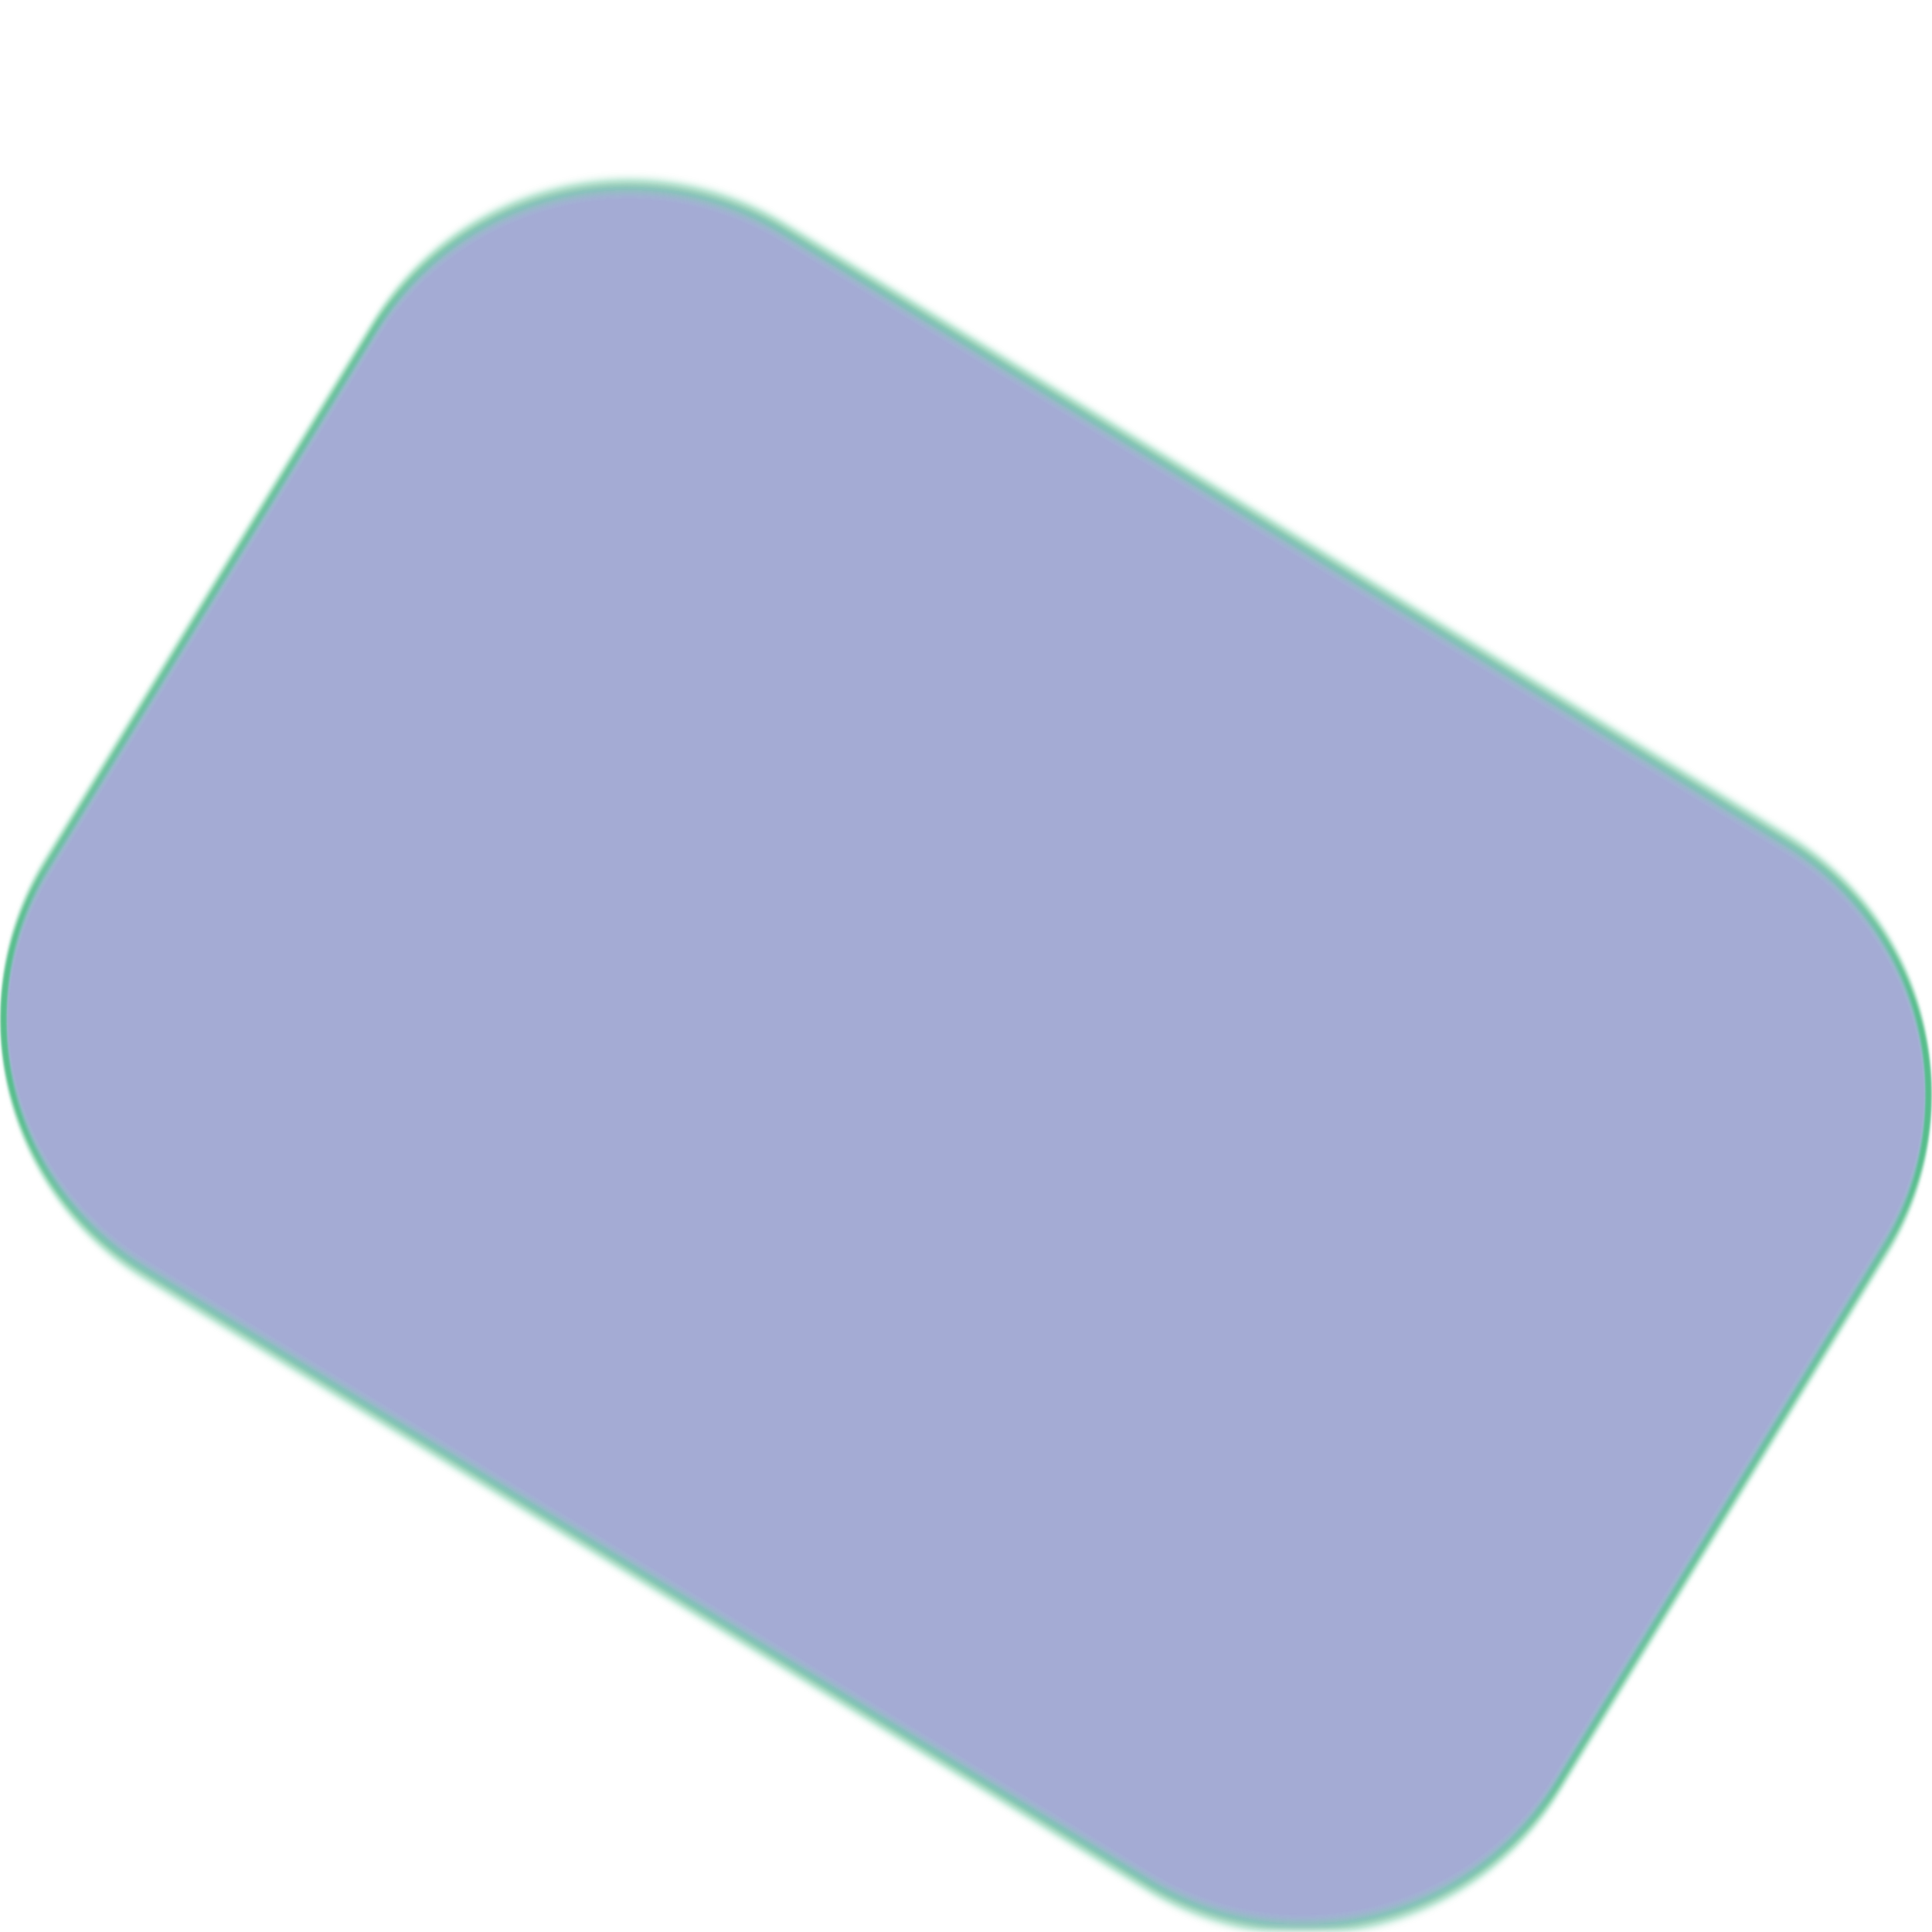
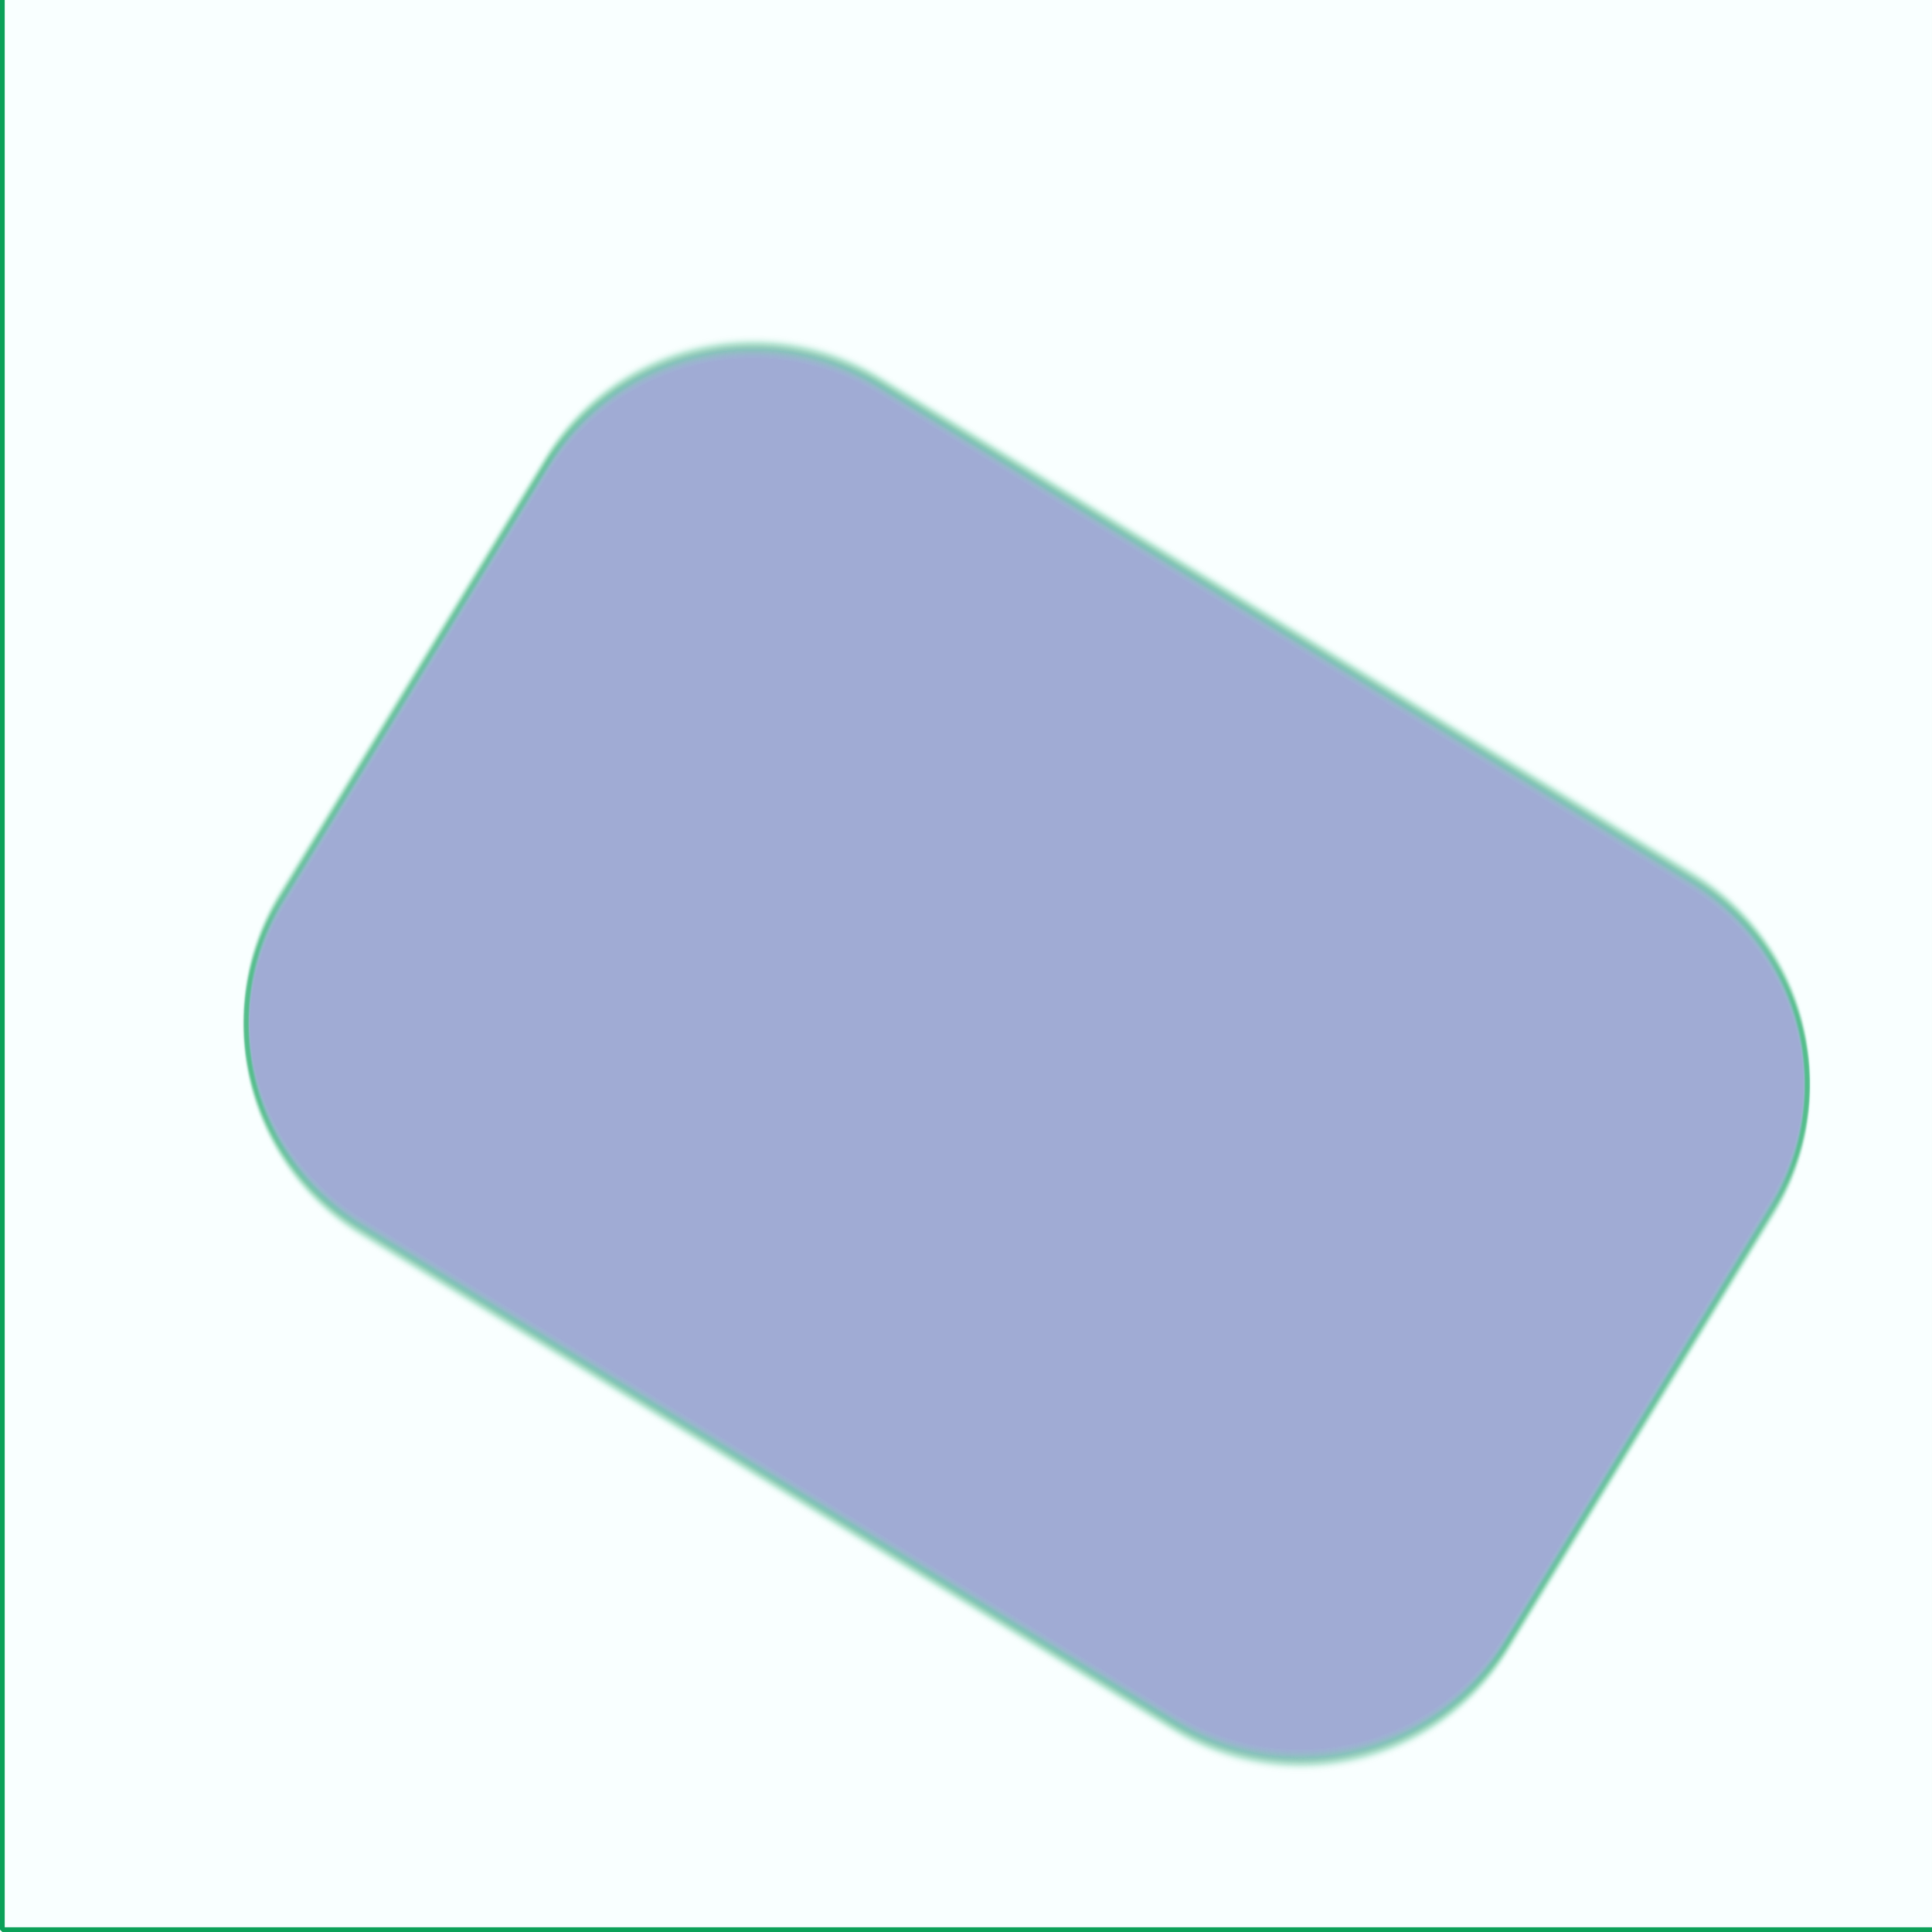
<svg xmlns="http://www.w3.org/2000/svg" xmlns:xlink="http://www.w3.org/1999/xlink" width="200" height="200" id="svg2" version="1.0">
  <defs id="defs4">
    <marker orient="auto" refY="0" refX="0" id="Arrow1Lstart" style="overflow:visible">
      <path id="path3307" d="M 0,0 L 5,-5 L -12.5,0 L 5,5 L 0,0 z" style="fill-rule:evenodd;stroke:#000000;stroke-width:1pt;marker-start:none" transform="matrix(0.8,0,0,0.8,10,0)" />
    </marker>
    <linearGradient id="linearGradient3209">
      <stop id="stop3211" offset="0" style="stop-color:#773d84;stop-opacity:0.09;" />
      <stop style="stop-color:#9c40ac;stop-opacity:0.545;" offset="0.5" id="stop3217" />
      <stop id="stop3213" offset="1" style="stop-color:#c143d5;stop-opacity:1;" />
    </linearGradient>
    <linearGradient id="linearGradient3199">
      <stop id="stop3201" offset="0" style="stop-color:#000000;stop-opacity:1;" />
      <stop id="stop3203" offset="1" style="stop-color:#000000;stop-opacity:0;" />
    </linearGradient>
    <linearGradient id="linearGradient3189">
      <stop id="stop3191" offset="0" style="stop-color:#407666;stop-opacity:0.775;" />
      <stop id="stop3193" offset="1" style="stop-color:#767340;stop-opacity:0;" />
    </linearGradient>
    <linearGradient gradientUnits="userSpaceOnUse" y2="62.445" x2="125.299" y1="62.445" x1="-59.032" id="linearGradient3197" xlink:href="#linearGradient3189" />
    <linearGradient gradientUnits="userSpaceOnUse" y2="62.445" x2="125.799" y1="62.445" x1="-59.532" id="linearGradient3215" xlink:href="#linearGradient3209" />
    <filter id="filter3223">
      <feGaussianBlur stdDeviation="0.713" id="feGaussianBlur3225" />
    </filter>
  </defs>
  <g id="layer1" transform="translate(1.2243103e-5,-7.3313713e-6)">
-     <rect style="opacity:0.7;fill:#082992;fill-opacity:0.553;fill-rule:evenodd;stroke:#0ca159;stroke-width:1.221;stroke-linejoin:bevel;stroke-miterlimit:4;stroke-dasharray:none;stroke-dashoffset:0;stroke-opacity:1;filter:url(#filter3223)" id="rect5547" width="342.721" height="237.022" x="321.975" y="-99.777" ry="57.654" transform="matrix(0.4563626,0.2783121,-0.2783121,0.4563626,-119.9258,-36.44098)" />
-     <rect style="opacity:0;fill:#082992;fill-opacity:0.053;fill-rule:evenodd;stroke:#0ca159;stroke-width:0.489;stroke-linejoin:bevel;stroke-miterlimit:4;stroke-dasharray:none;stroke-dashoffset:0;stroke-opacity:1" id="rect2426" width="199.511" height="199.511" x="0.244" y="0.244" ry="23.137" />
+     <rect style="opacity:1;fill:#f9ffff;fill-opacity:1;fill-rule:evenodd;stroke:#0ca159;stroke-width:0.489;stroke-linejoin:bevel;stroke-miterlimit:4;stroke-dasharray:none;stroke-dashoffset:0;stroke-opacity:1" id="rect2426" width="200" height="200" x="0.244" y="-0.244" ry="0" />
+     <rect style="opacity:0.7;fill:#082992;fill-opacity:0.553;fill-rule:evenodd;stroke:#0ca159;stroke-width:1.221;stroke-linejoin:bevel;stroke-miterlimit:4;stroke-dasharray:none;stroke-dashoffset:0;stroke-opacity:1;filter:url(#filter3223)" id="rect5547" width="342.721" height="237.022" x="321.975" y="-99.777" ry="57.654" transform="matrix(0.3700731,0.2256886,-0.2256886,0.3700731,-72.05477,-9.180217)" />
  </g>
</svg>
